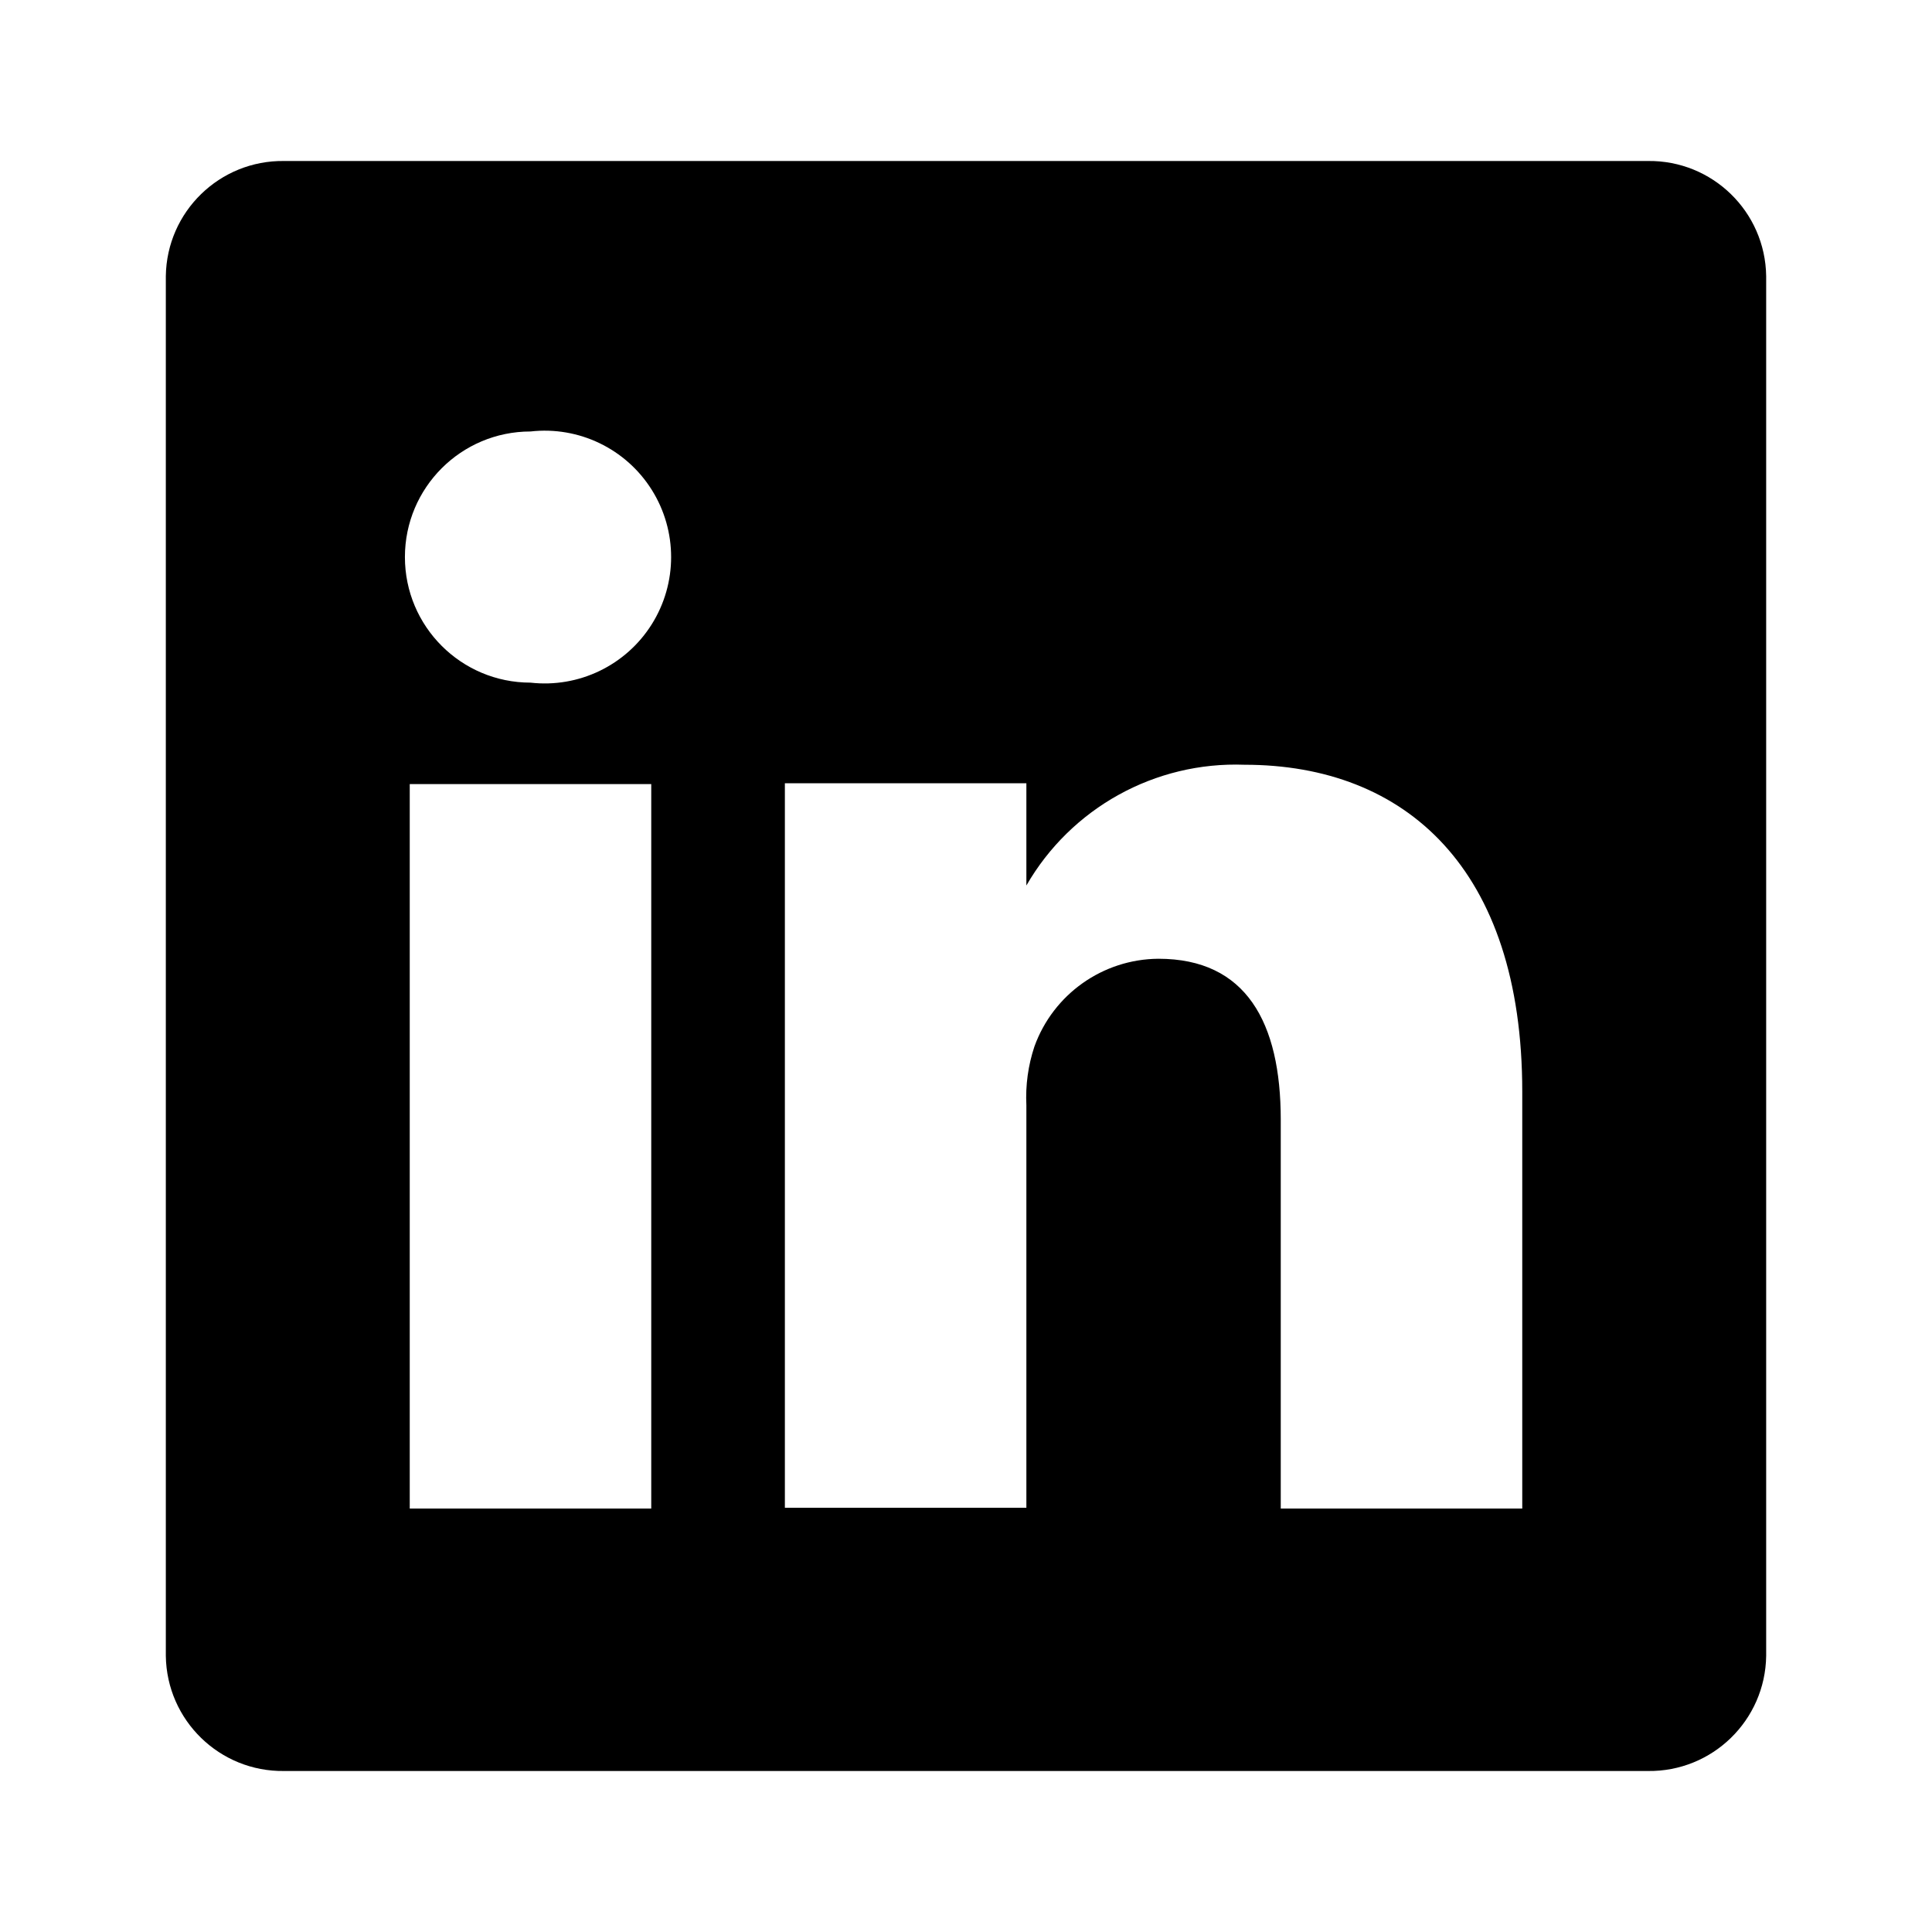
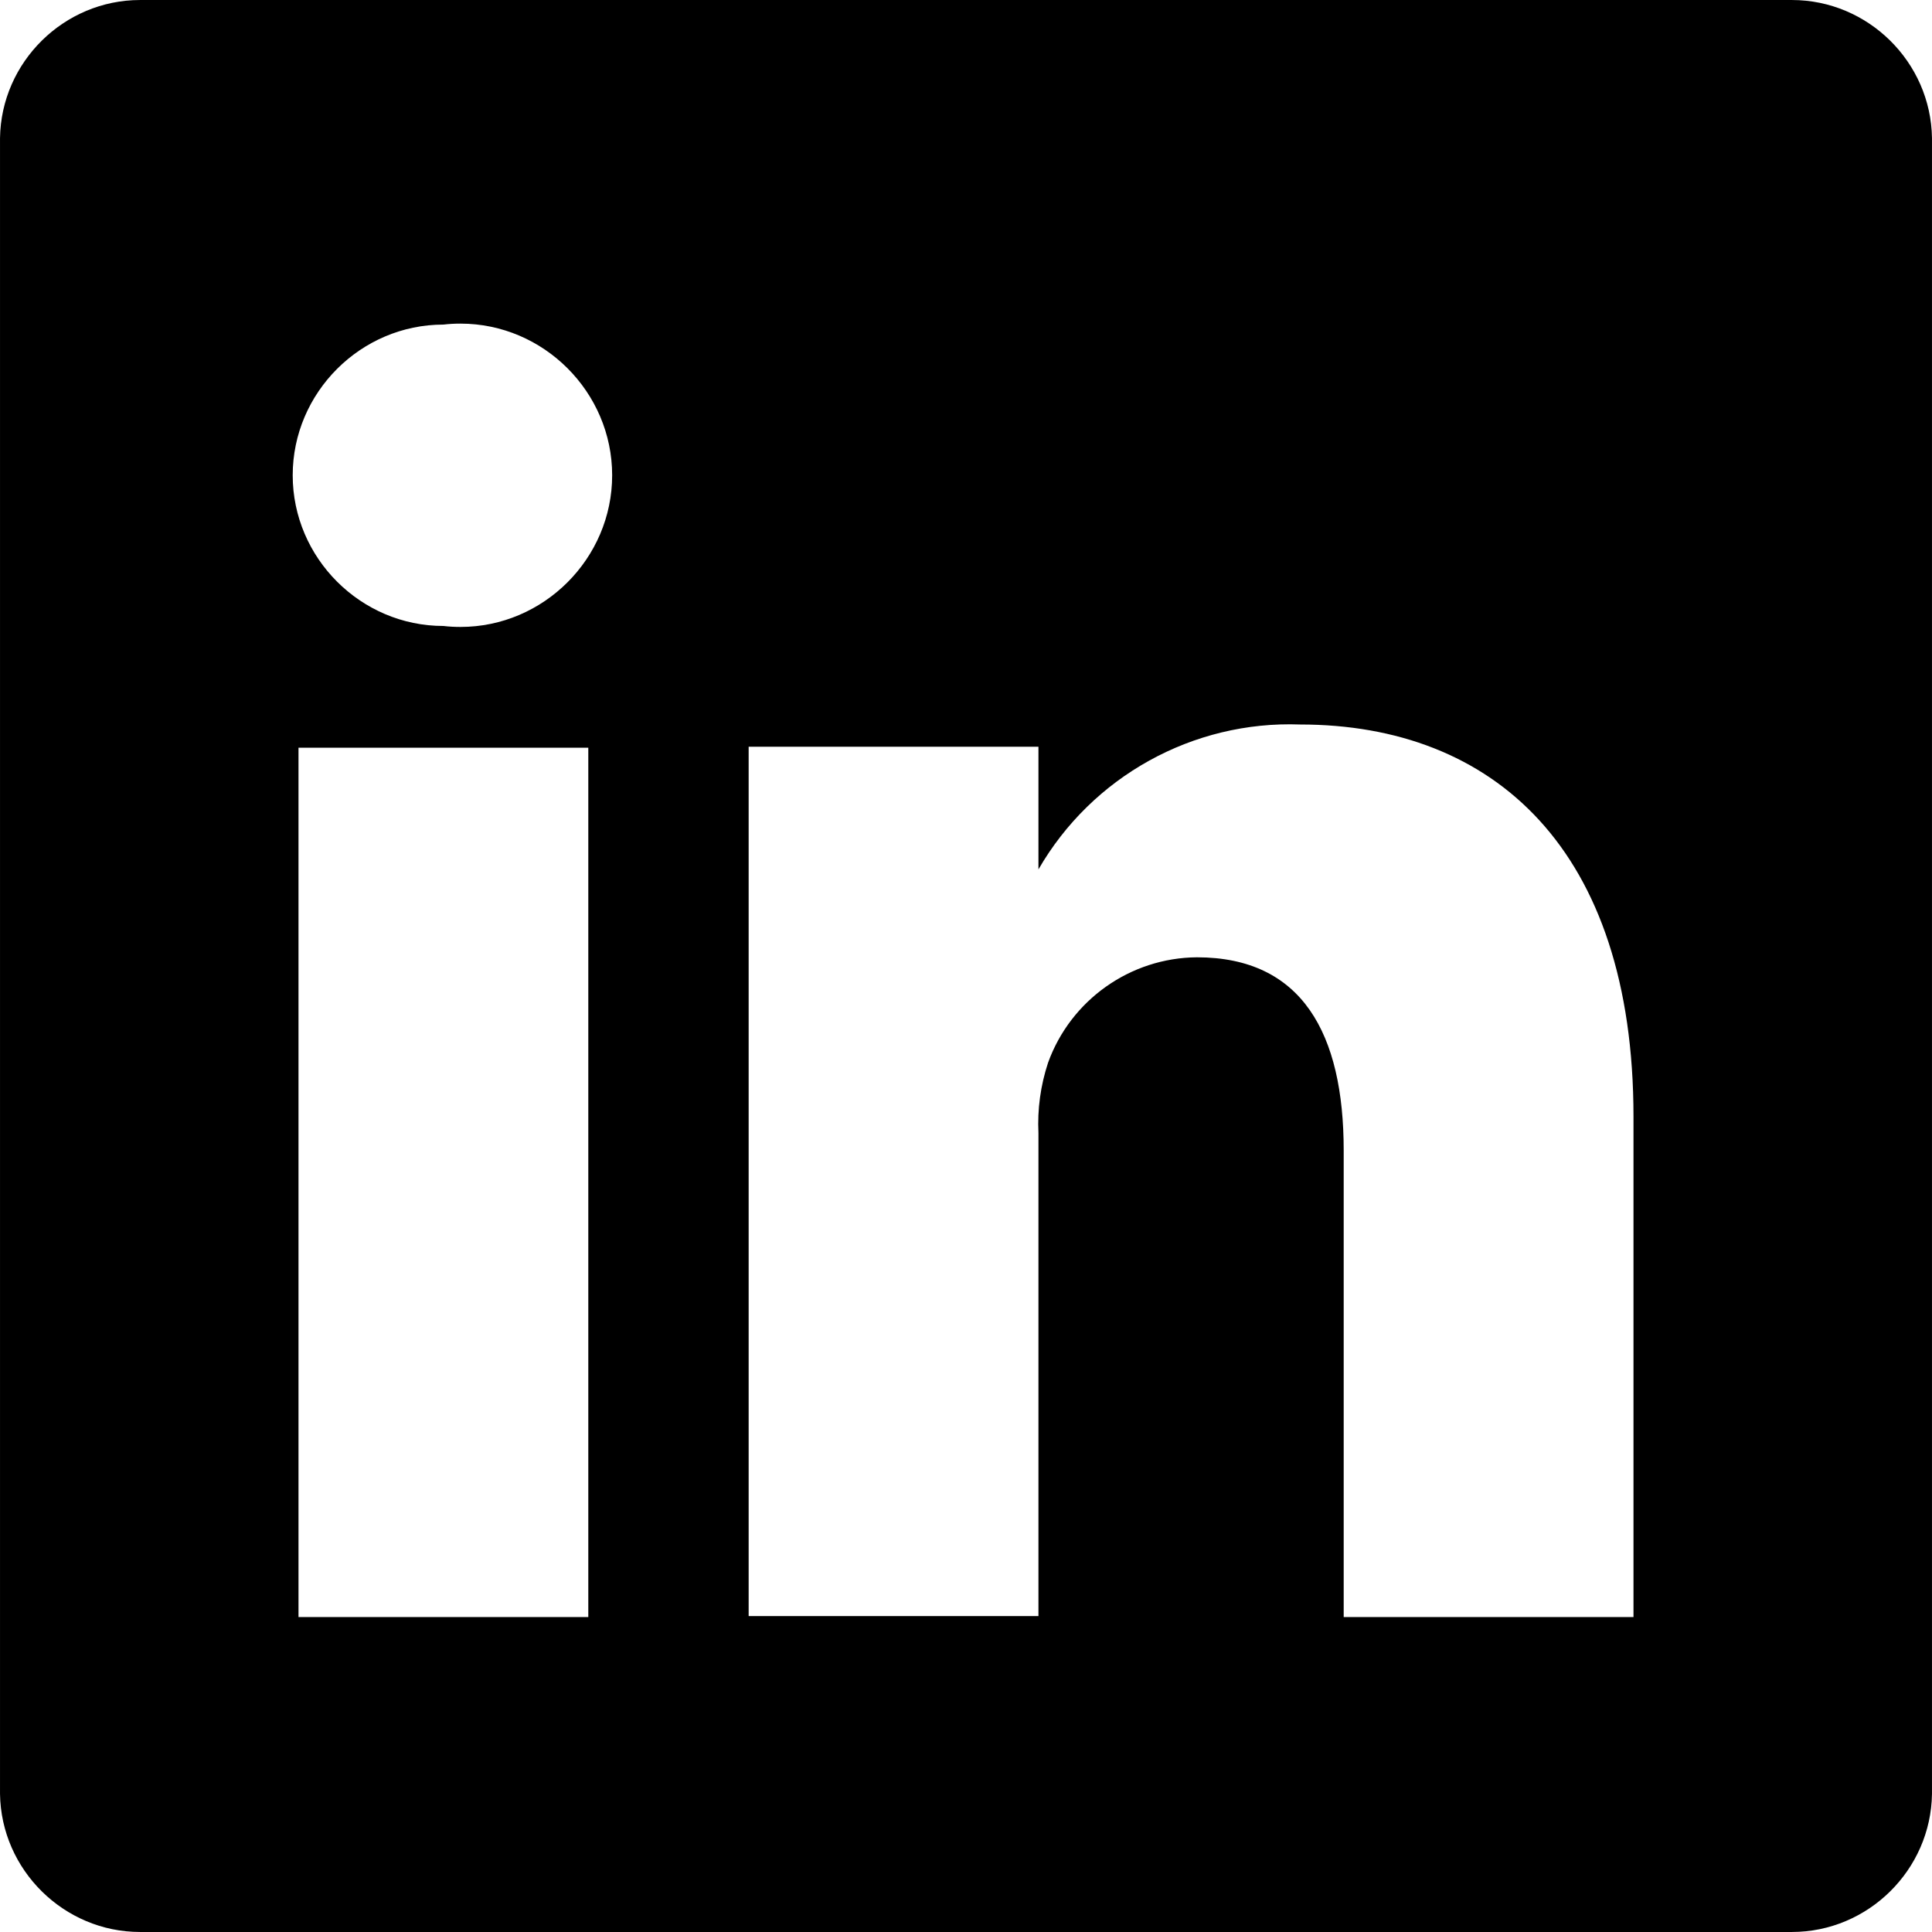
- <svg xmlns="http://www.w3.org/2000/svg" id="linkedin-icon" viewBox="0 0 24 24">
-   <path d="M20.47,2H3.53A1.45,1.45,0,0,0,2.06,3.43V20.57A1.45,1.45,0,0,0,3.53,22H20.47a1.45,1.45,0,0,0,1.47-1.43V3.43A1.45,1.45,0,0,0,20.47,2ZM8.09,18.74h-3v-9h3ZM6.59,8.48h0a1.56,1.56,0,1,1,0-3.12,1.57,1.57,0,1,1,0,3.12ZM18.91,18.74h-3V13.91c0-1.21-.43-2-1.52-2A1.65,1.65,0,0,0,12.85,13a2,2,0,0,0-.1.73v5h-3s0-8.18,0-9h3V11A3,3,0,0,1,15.46,9.5c2,0,3.45,1.29,3.45,4.06Z" />
+ <svg xmlns="http://www.w3.org/2000/svg" width="100%" height="100%" viewBox="0 0 24 24" version="1.1" xml:space="preserve">
+   <g transform="matrix(1.19998,0,0,1.19998,-2.3998,-2.3998)">
+     <path d="M20.55,2L3.45,2C2.662,2 2.011,2.642 2,3.43L2,20.57C2.011,21.358 2.662,22 3.45,22L20.55,22C21.338,22 21.989,21.358 22,20.57L22,3.43C21.989,2.642 21.338,2 20.55,2ZM8.09,18.74L5.09,18.74L5.09,9.74L8.09,9.74L8.09,18.74ZM6.59,8.48C5.734,8.48 5.03,7.776 5.03,6.92C5.03,6.064 5.734,5.36 6.59,5.36C6.649,5.353 6.708,5.35 6.767,5.35C7.628,5.35 8.337,6.059 8.337,6.92C8.337,7.781 7.628,8.49 6.767,8.49C6.708,8.49 6.649,8.487 6.59,8.48ZM18.91,18.74L15.91,18.74L15.91,13.91C15.91,12.7 15.48,11.91 14.39,11.91C13.701,11.915 13.084,12.352 12.85,13C12.772,13.235 12.738,13.483 12.75,13.73L12.75,18.73L9.75,18.73L9.75,9.73L12.75,9.73L12.75,11C13.305,10.038 14.35,9.459 15.46,9.5C17.46,9.5 18.91,10.79 18.91,13.56L18.91,18.74Z" />
+   </g>
</svg>
